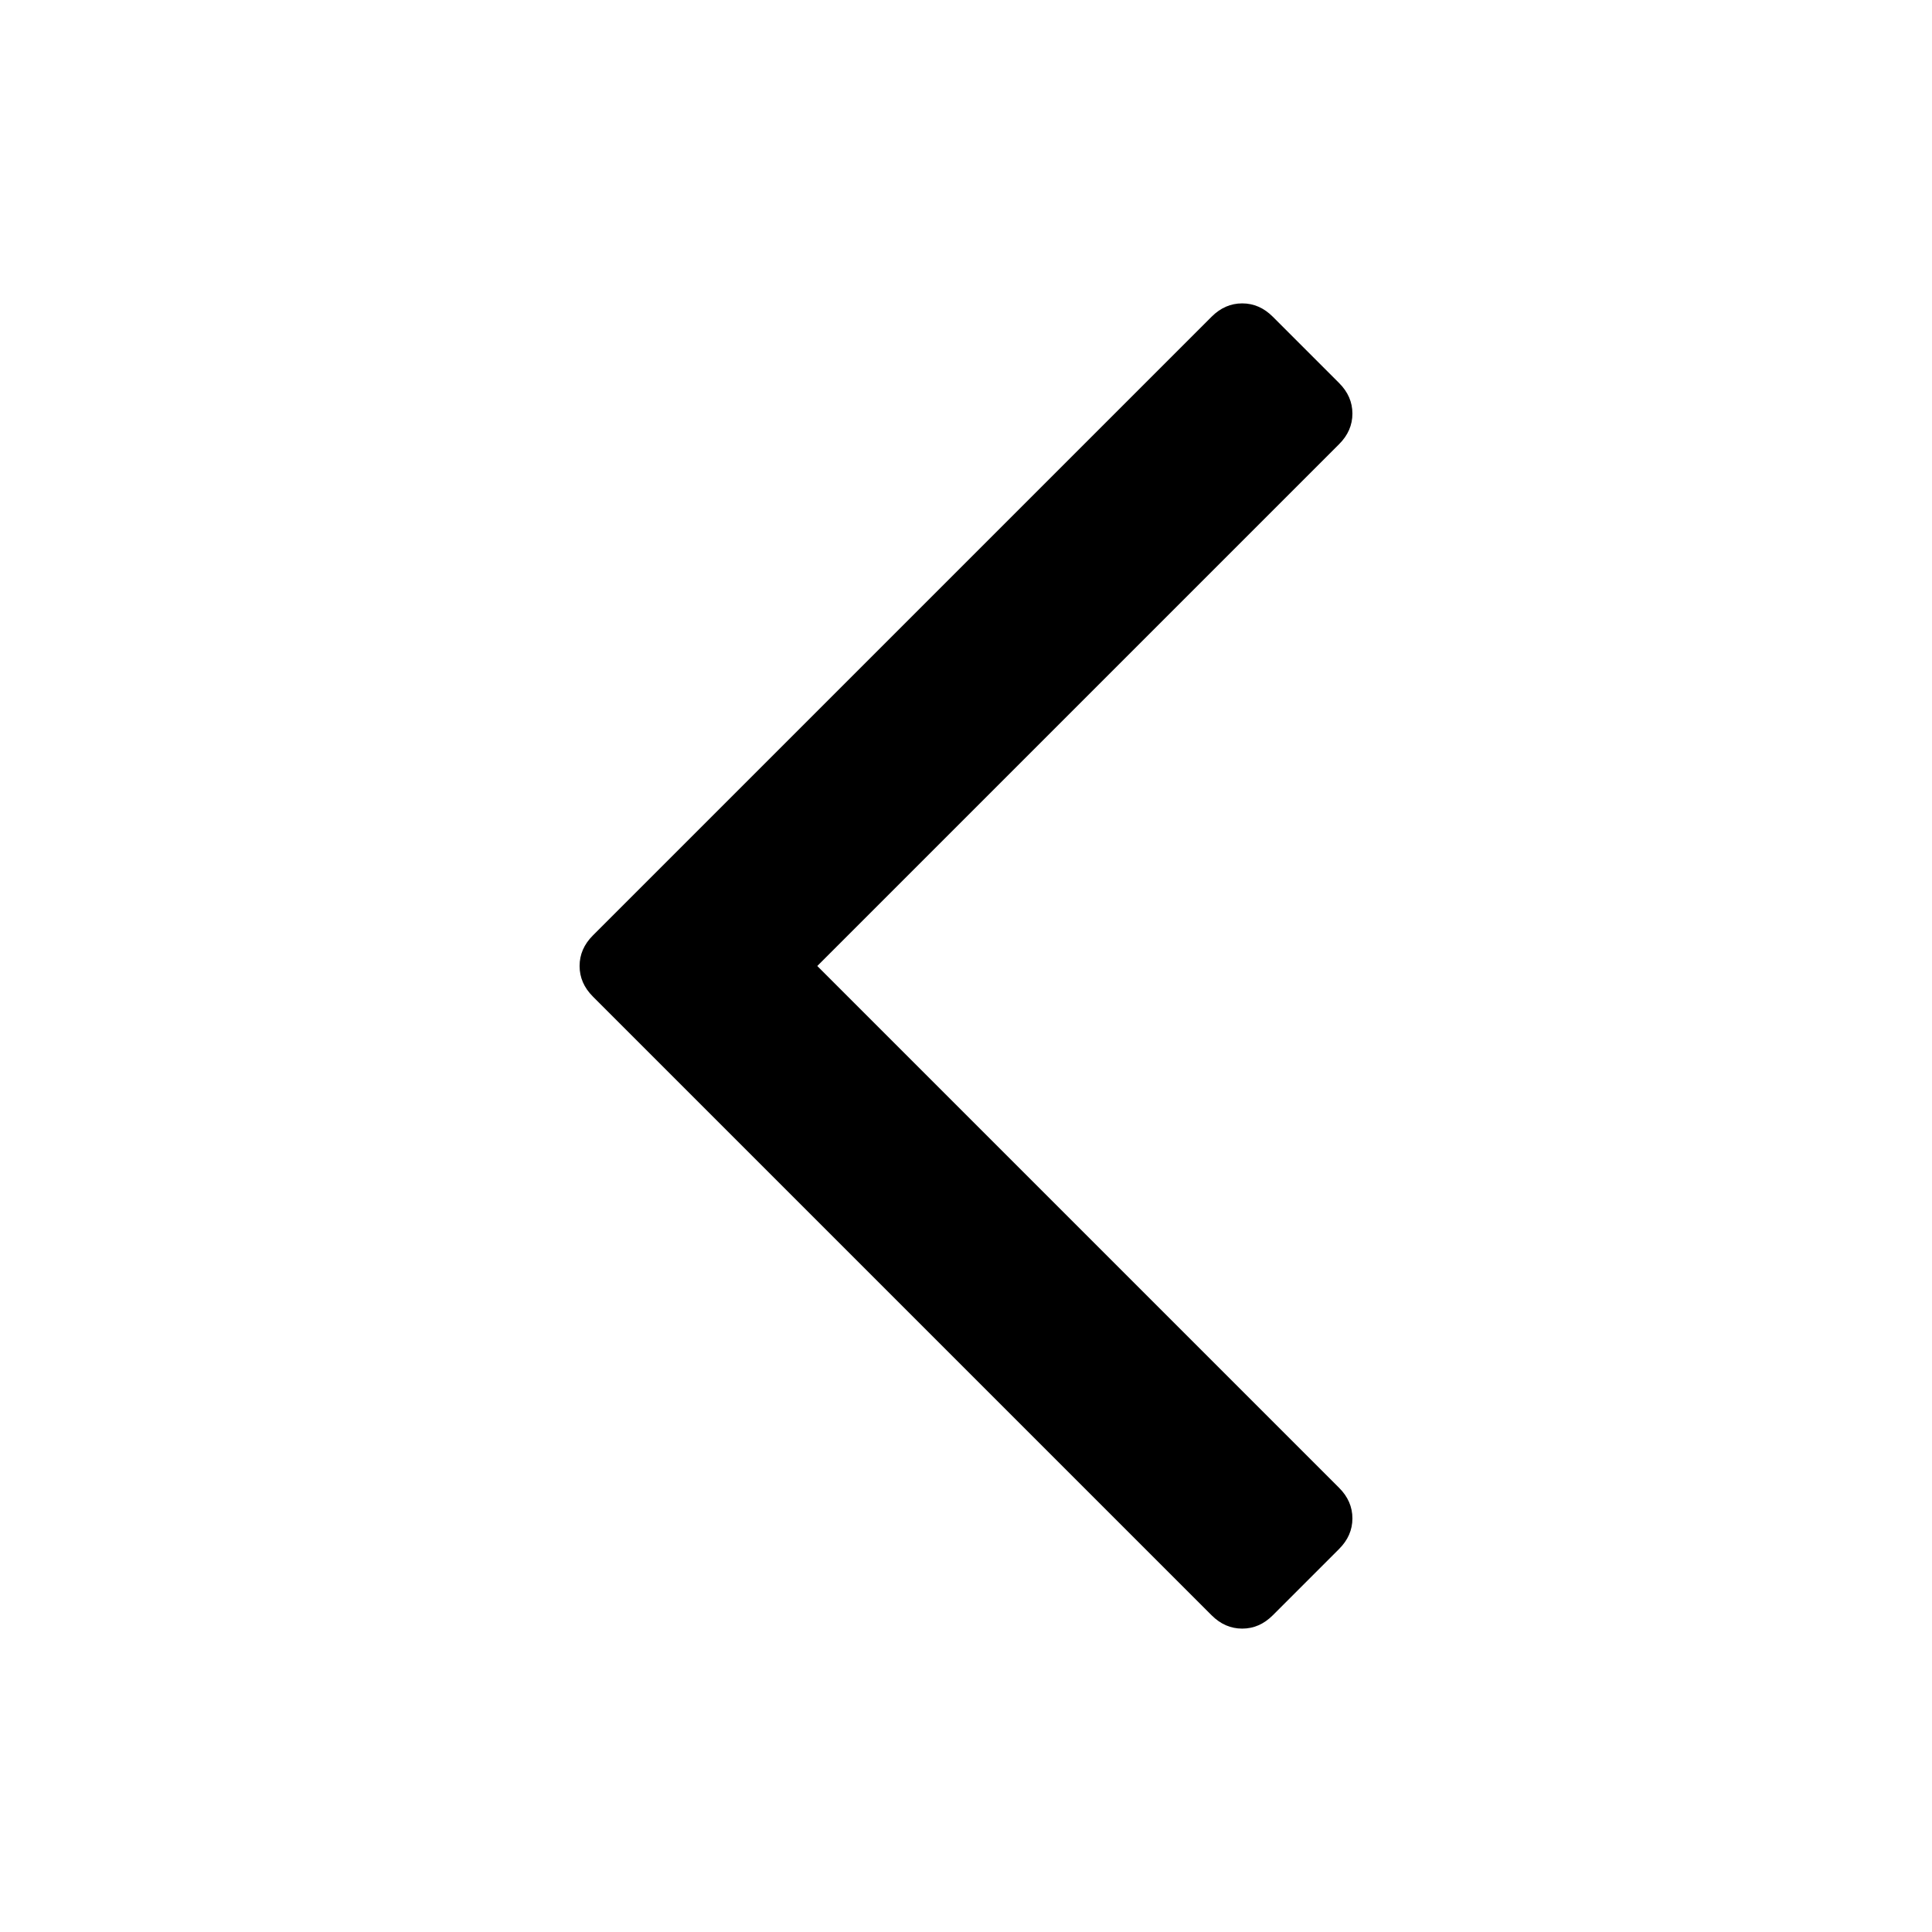
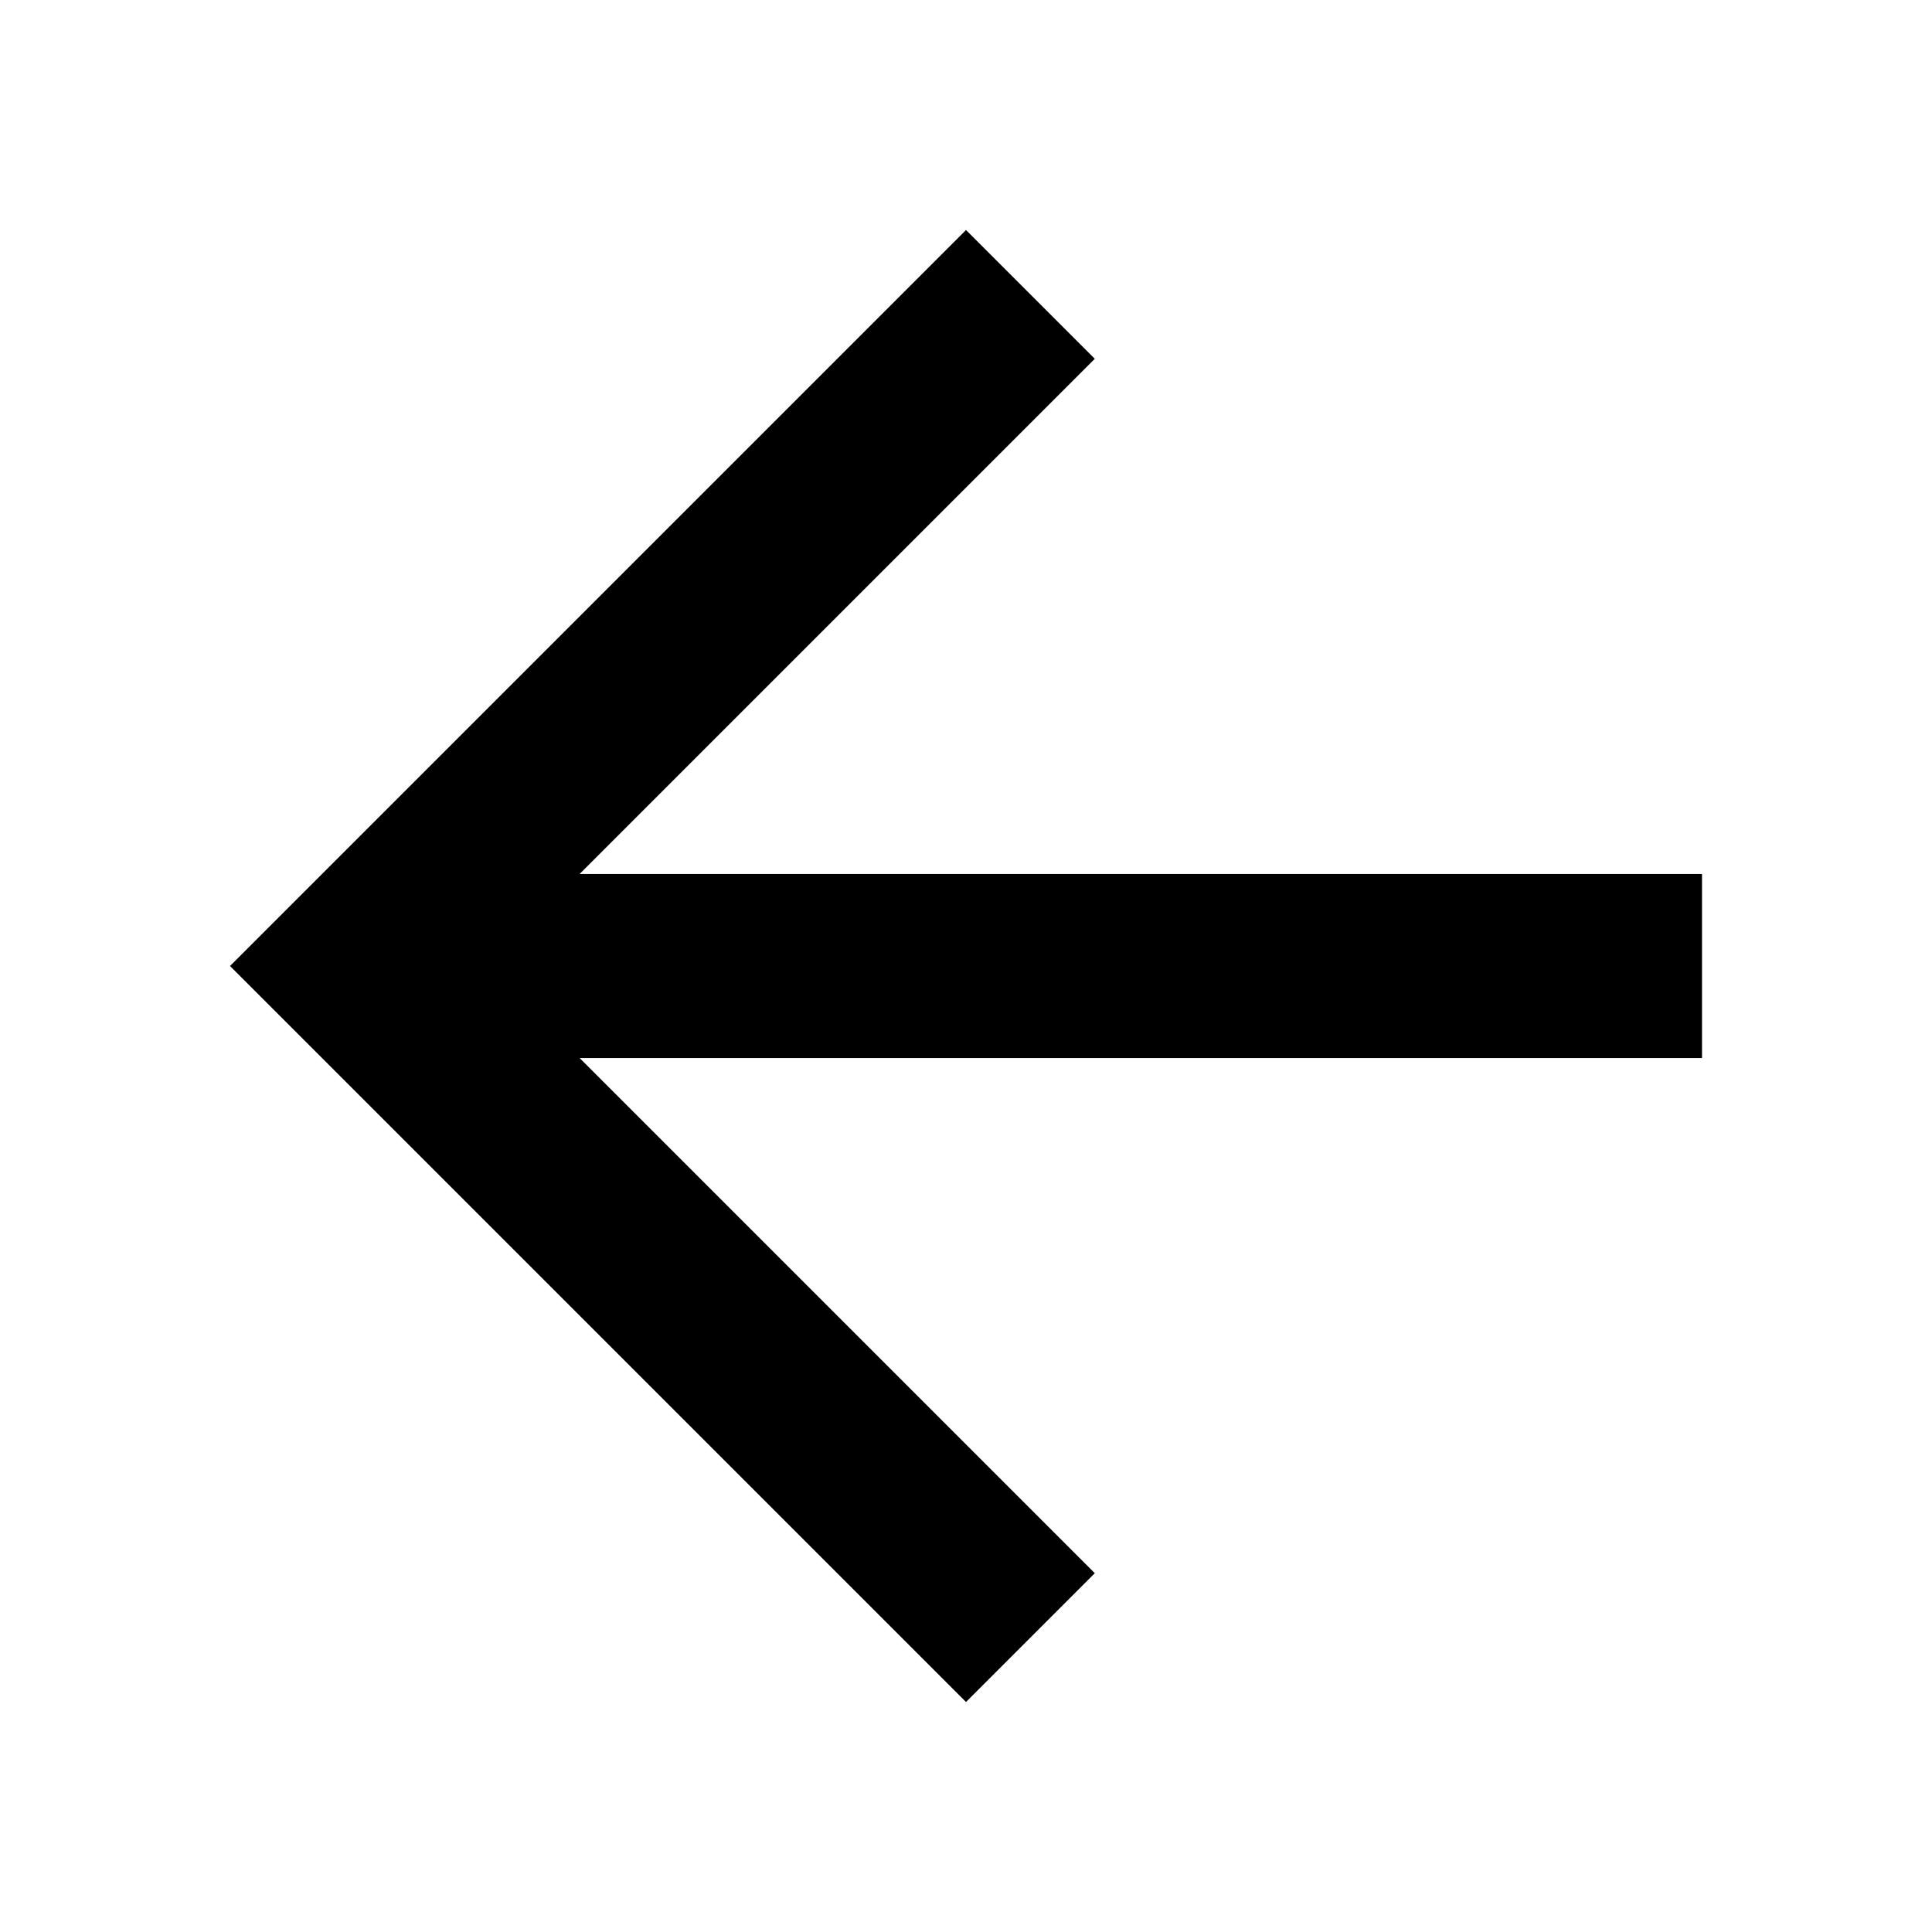
- <svg xmlns="http://www.w3.org/2000/svg" enable-background="new 0 0 512 512" height="512" viewBox="0 0 512 512" width="512">
-   <path d="m157.117 264.094 163.984 163.984c2.346 2.346 5.044 3.519 8.094 3.519 3.05 0 5.748-1.173 8.094-3.519l17.595-17.595c2.346-2.346 3.519-5.044 3.519-8.094 0-3.05-1.173-5.748-3.519-8.094l-138.296-138.296 138.296-138.296c2.346-2.346 3.519-5.044 3.519-8.094s-1.173-5.748-3.519-8.094l-17.595-17.595c-2.346-2.346-5.044-3.519-8.094-3.519-3.05 0-5.748 1.173-8.094 3.519l-163.984 163.984c-2.346 2.346-3.519 5.044-3.519 8.094 0 3.05 1.173 5.748 3.519 8.094z" stroke-width=".352" />
+ <svg xmlns="http://www.w3.org/2000/svg" height="16" viewBox="0 0 16 16" width="16">
+   <path d="m8 0-1.4 1.4 5.6 5.6h-12.2v2h12.2l-5.6 5.6 1.4 1.4 8-8z" fill-rule="evenodd" transform="matrix(-.7619048 0 0 .7619048 14.09524 1.904762)" />
</svg>
